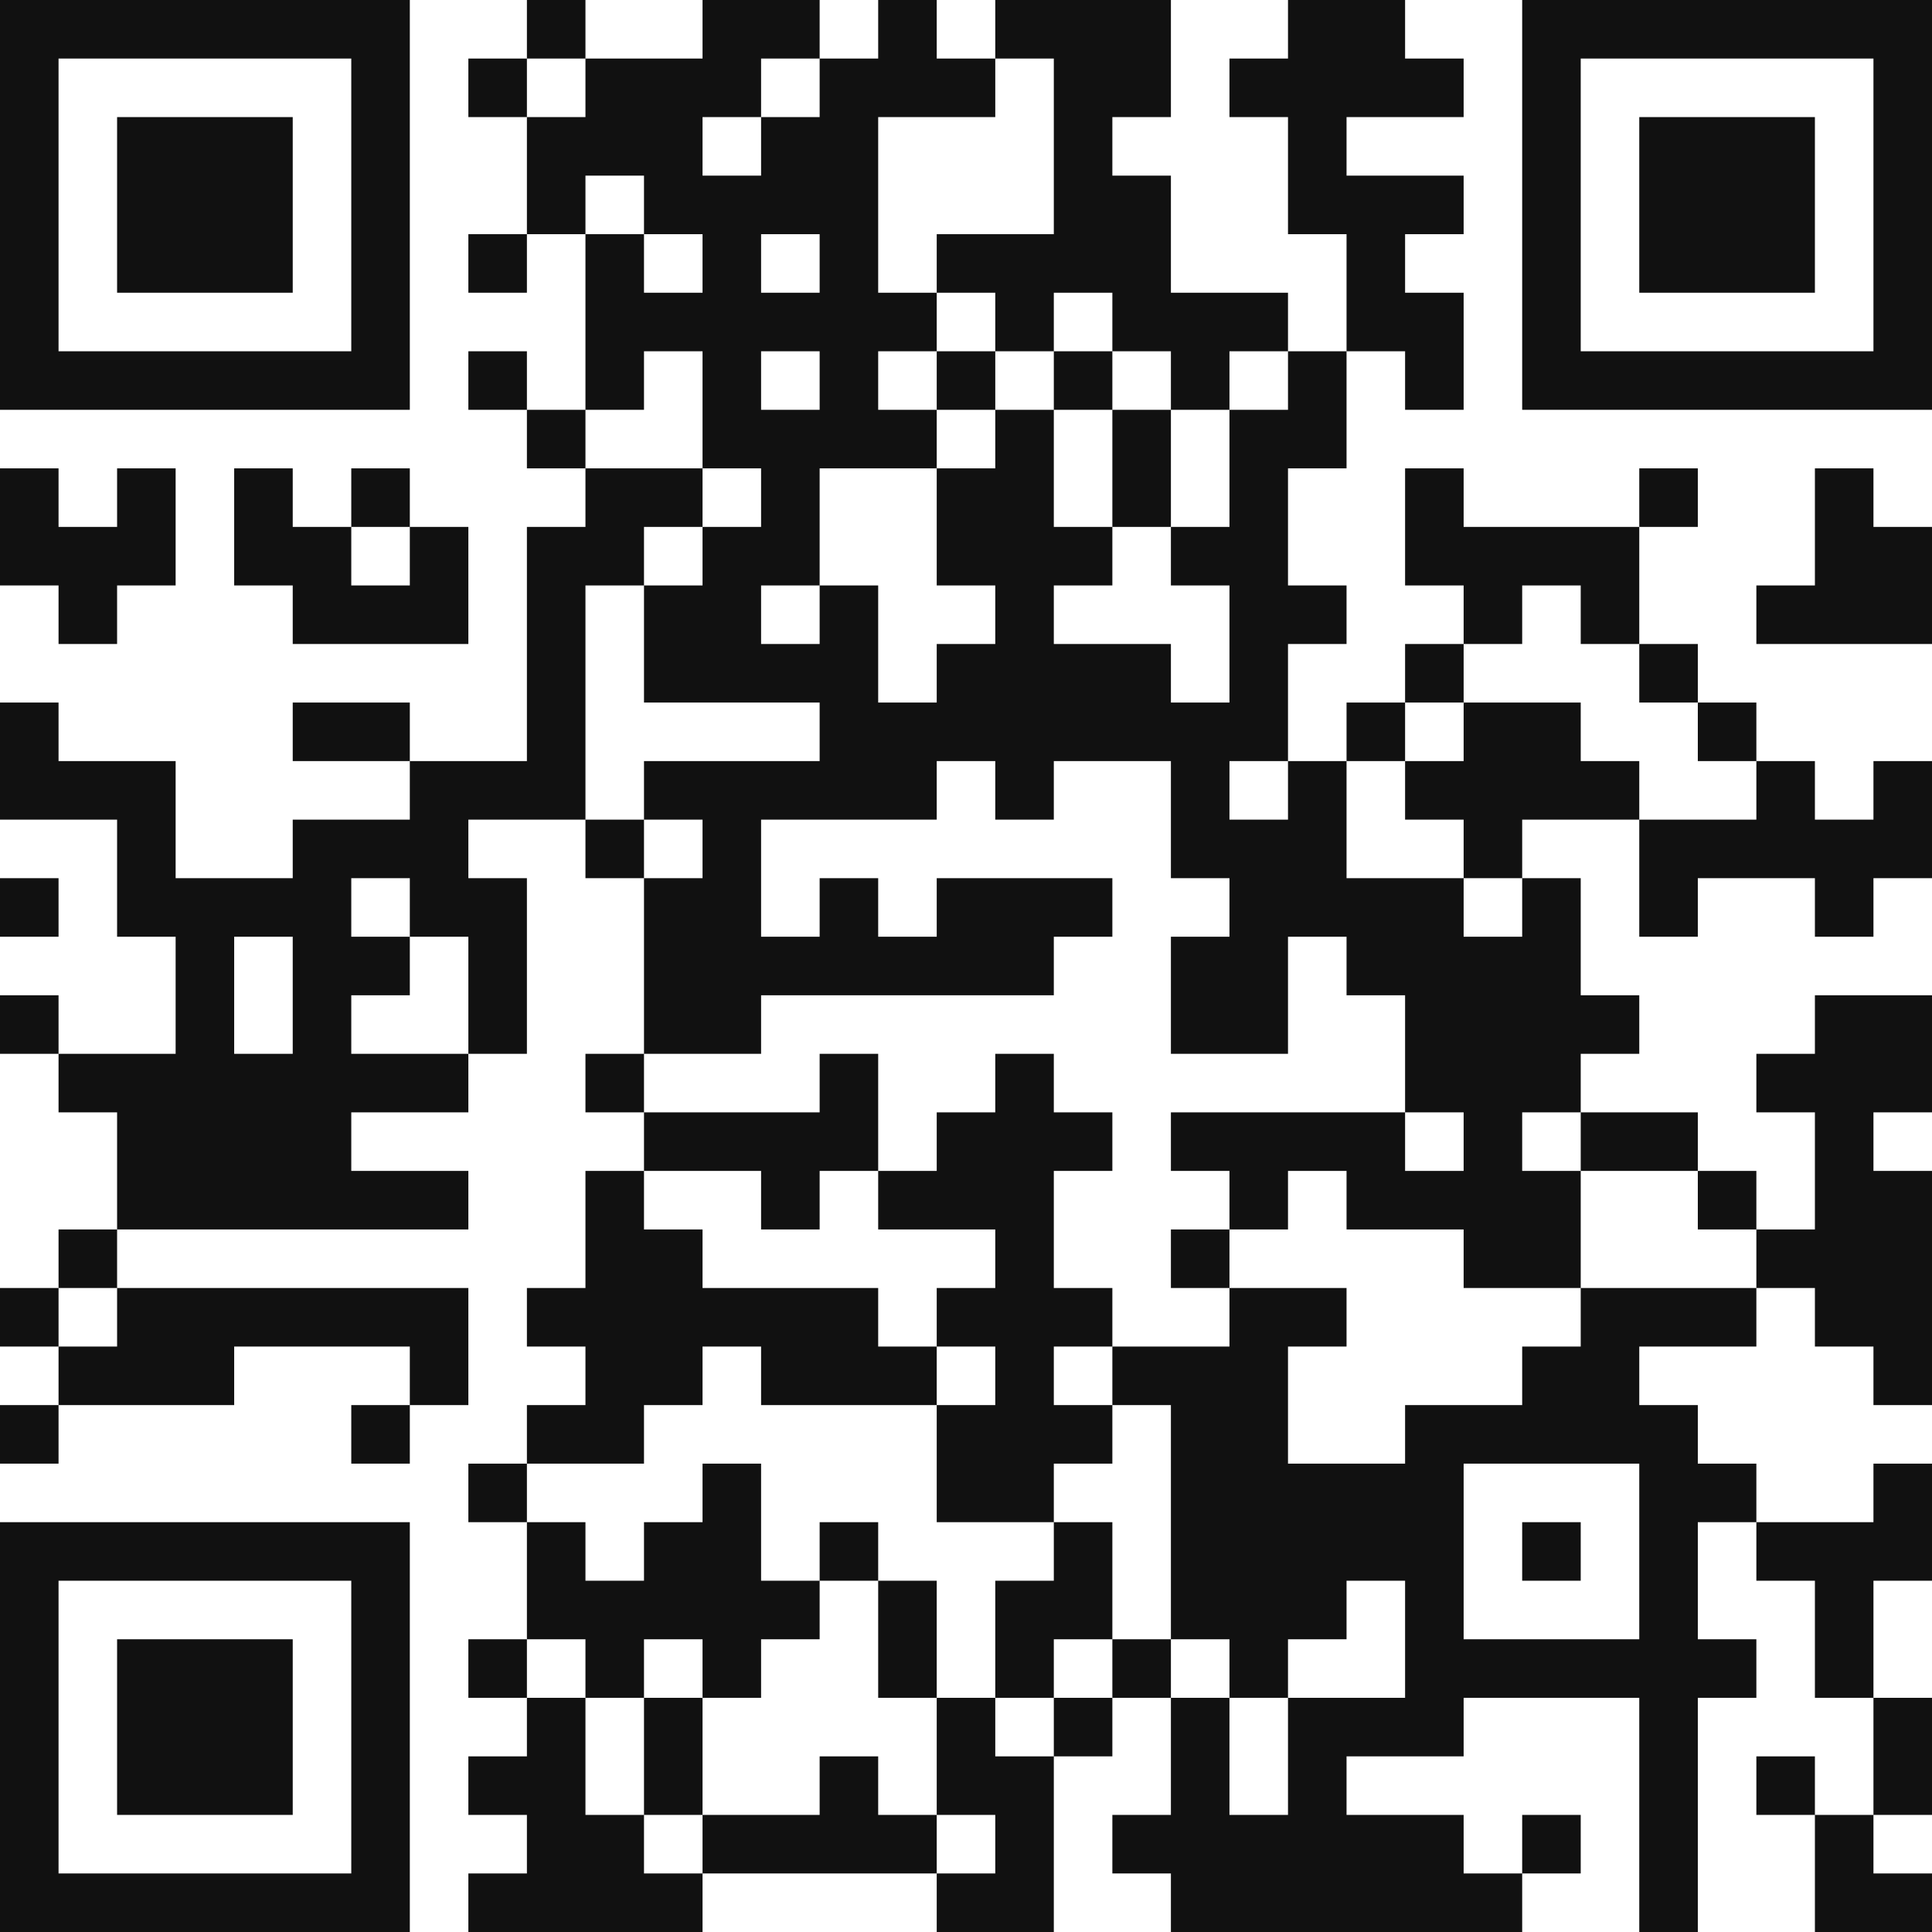
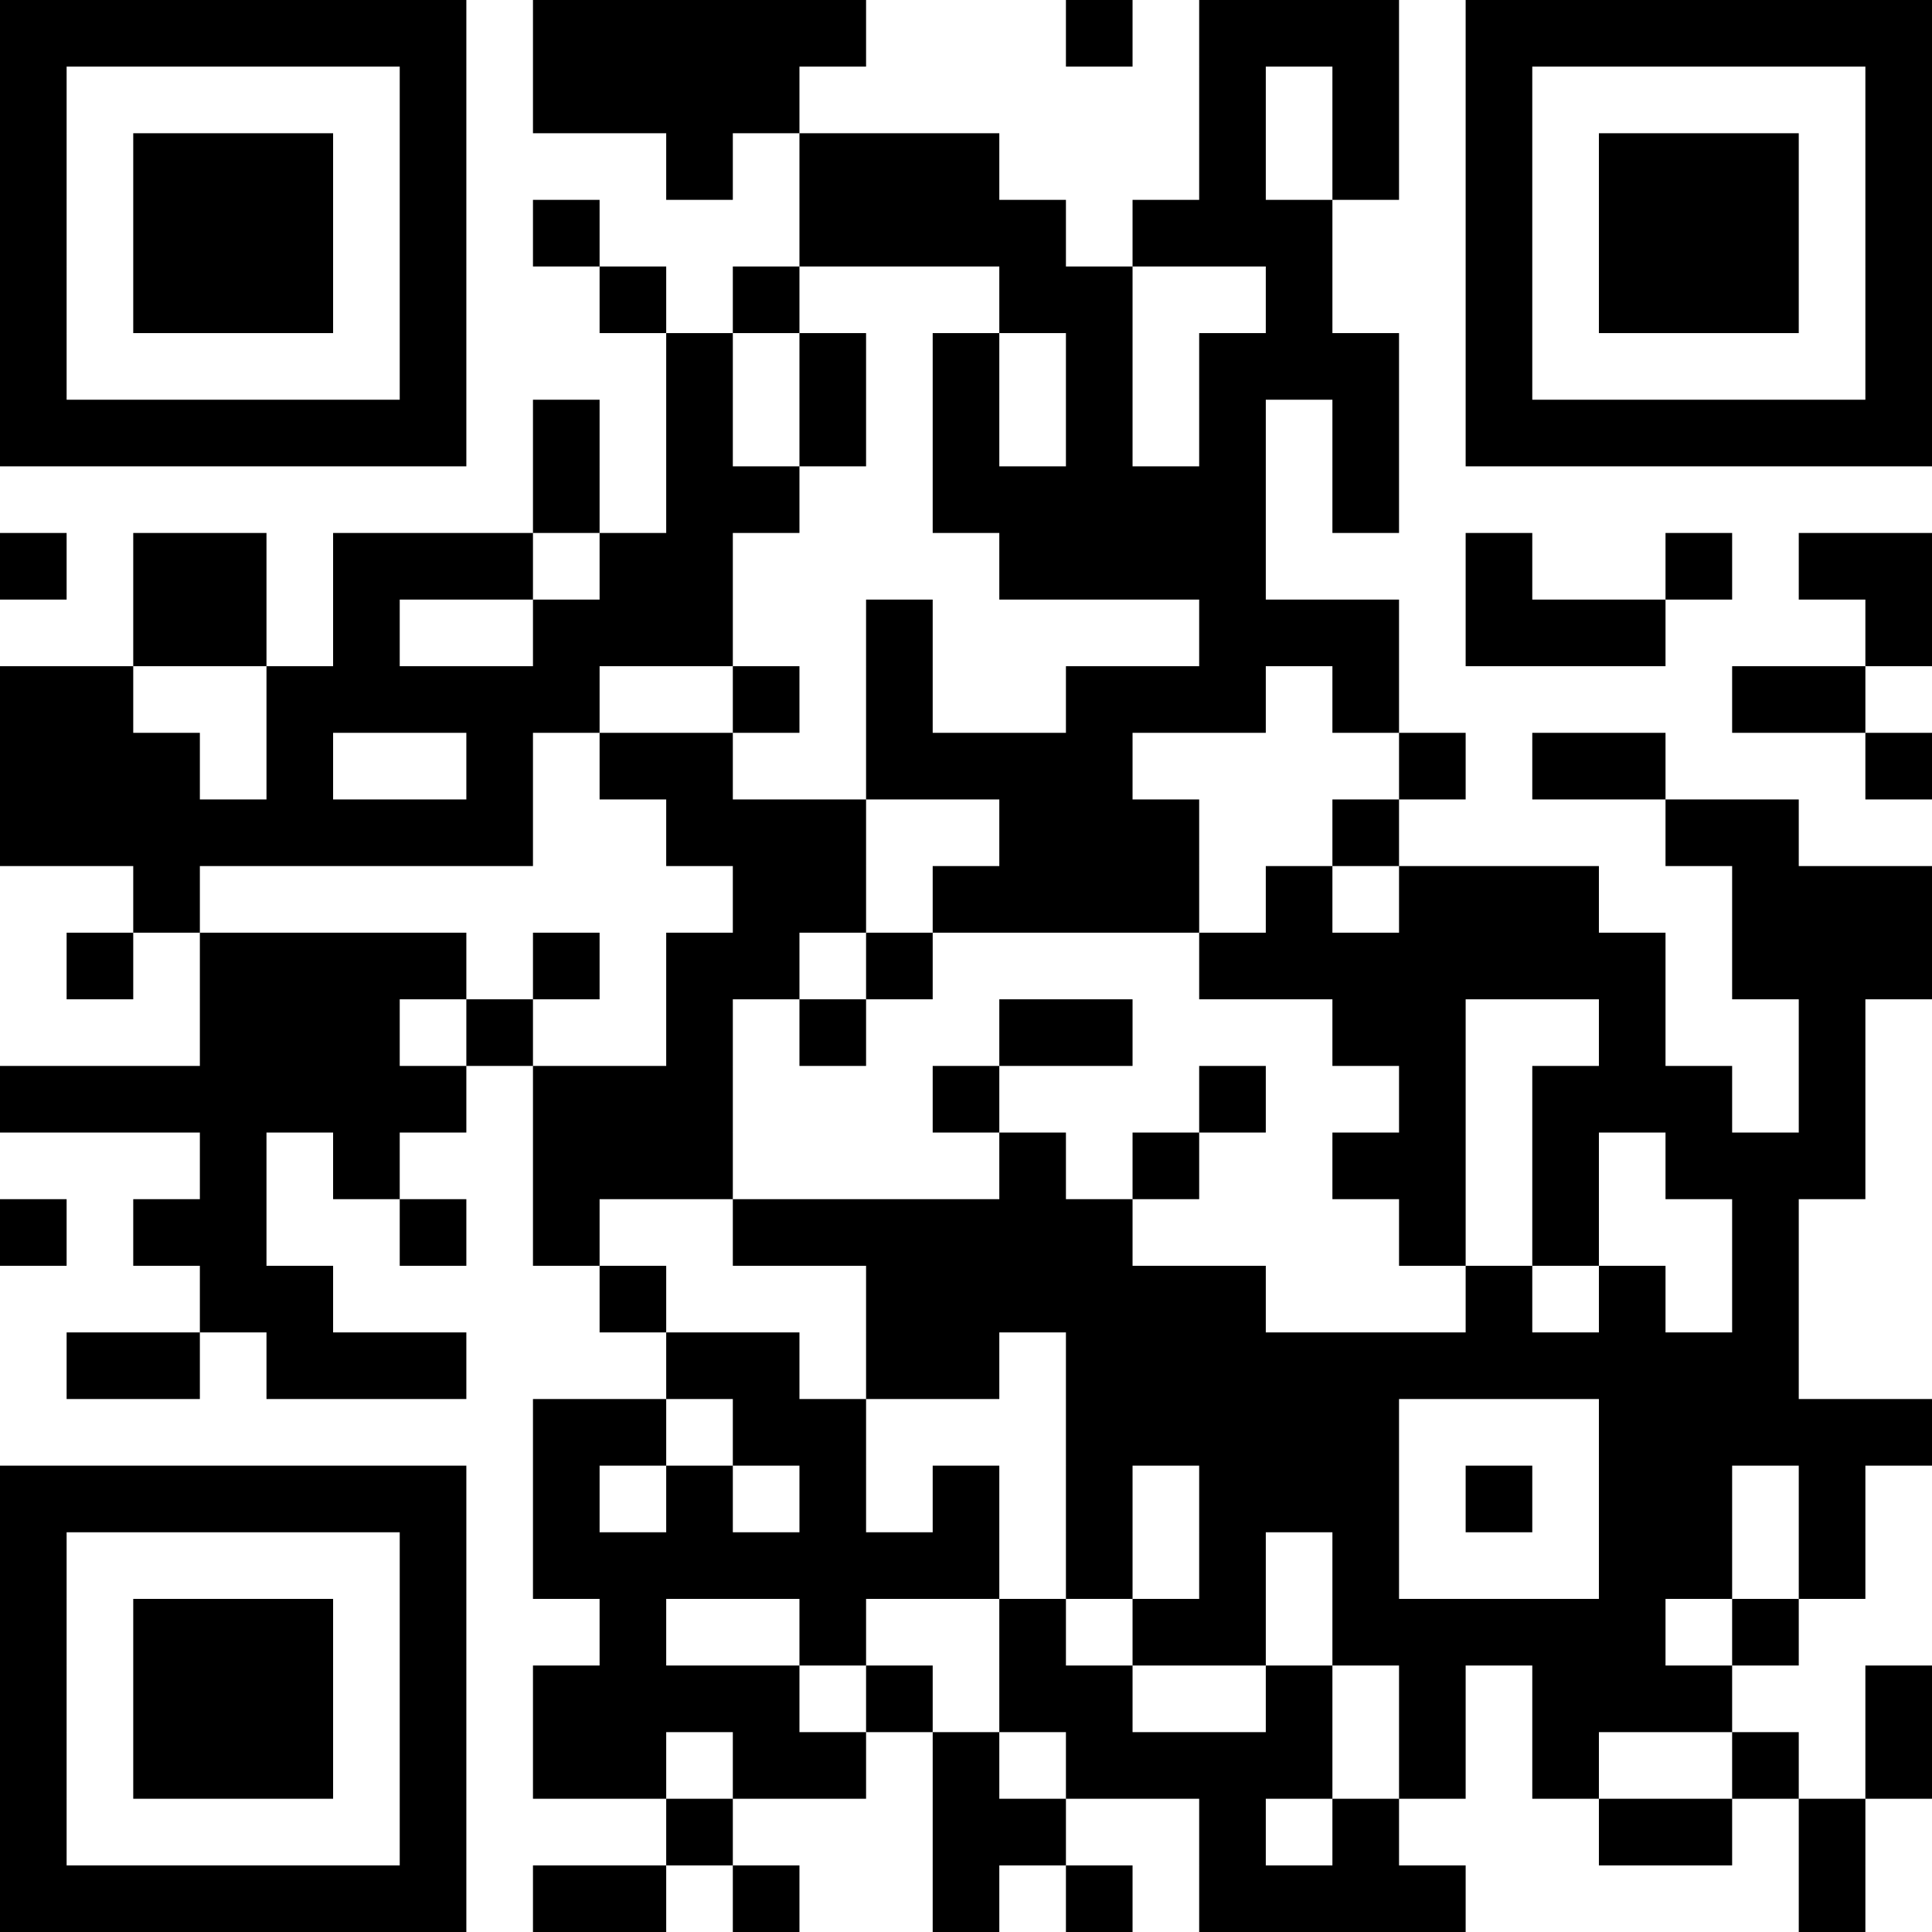
- <svg xmlns="http://www.w3.org/2000/svg" width="132" height="132" class="segno">
-   <path transform="scale(4)" class="qrline" stroke="#111" d="M0 0.5h7m2 0h1m2 0h2m1 0h1m1 0h3m2 0h2m2 0h7m-33 1h1m5 0h1m1 0h1m1 0h3m1 0h3m1 0h2m1 0h4m1 0h1m5 0h1m-33 1h1m1 0h3m1 0h1m2 0h3m1 0h2m3 0h1m3 0h1m3 0h1m1 0h3m1 0h1m-33 1h1m1 0h3m1 0h1m2 0h1m1 0h4m3 0h2m2 0h3m1 0h1m1 0h3m1 0h1m-33 1h1m1 0h3m1 0h1m1 0h1m1 0h1m1 0h1m1 0h1m1 0h4m3 0h1m2 0h1m1 0h3m1 0h1m-33 1h1m5 0h1m3 0h6m1 0h1m1 0h3m1 0h2m1 0h1m5 0h1m-33 1h7m1 0h1m1 0h1m1 0h1m1 0h1m1 0h1m1 0h1m1 0h1m1 0h1m1 0h1m1 0h7m-24 1h1m2 0h4m1 0h1m1 0h1m1 0h2m-23 1h1m1 0h1m1 0h1m1 0h1m3 0h2m1 0h1m2 0h2m1 0h1m1 0h1m2 0h1m3 0h1m2 0h1m-32 1h3m1 0h2m1 0h1m1 0h2m1 0h2m2 0h3m1 0h2m2 0h4m3 0h2m-32 1h1m3 0h3m1 0h1m1 0h2m1 0h1m2 0h1m3 0h2m2 0h1m1 0h1m2 0h3m-24 1h1m1 0h4m1 0h4m1 0h1m2 0h1m3 0h1m-29 1h1m4 0h2m2 0h1m4 0h8m1 0h1m1 0h2m2 0h1m-30 1h3m4 0h3m1 0h5m1 0h1m2 0h1m1 0h1m1 0h4m2 0h1m1 0h1m-31 1h1m2 0h3m2 0h1m1 0h1m7 0h3m2 0h1m2 0h5m-33 1h1m1 0h4m1 0h2m2 0h2m1 0h1m1 0h3m2 0h4m1 0h1m1 0h1m2 0h1m-29 1h1m1 0h2m1 0h1m2 0h7m2 0h2m1 0h4m-27 1h1m2 0h1m1 0h1m2 0h1m2 0h2m7 0h2m2 0h4m3 0h2m-32 1h7m2 0h1m3 0h1m2 0h1m6 0h3m3 0h3m-31 1h4m5 0h4m1 0h3m1 0h4m1 0h1m1 0h2m2 0h1m-30 1h6m2 0h1m2 0h1m1 0h3m3 0h1m1 0h4m2 0h1m1 0h2m-32 1h1m8 0h2m5 0h1m2 0h1m4 0h2m3 0h3m-33 1h1m1 0h6m1 0h6m1 0h3m2 0h2m4 0h3m1 0h2m-32 1h3m3 0h1m2 0h2m1 0h3m1 0h1m1 0h3m4 0h2m4 0h1m-33 1h1m5 0h1m2 0h2m5 0h3m1 0h2m2 0h5m-21 1h1m3 0h1m3 0h2m2 0h5m3 0h2m2 0h1m-33 1h7m2 0h1m1 0h2m1 0h1m3 0h1m1 0h5m1 0h1m1 0h1m1 0h3m-33 1h1m5 0h1m2 0h5m1 0h1m1 0h2m1 0h3m1 0h1m3 0h1m2 0h1m-32 1h1m1 0h3m1 0h1m1 0h1m1 0h1m1 0h1m2 0h1m1 0h1m1 0h1m1 0h1m2 0h6m1 0h1m-32 1h1m1 0h3m1 0h1m2 0h1m1 0h1m4 0h1m1 0h1m1 0h1m1 0h3m3 0h1m3 0h1m-33 1h1m1 0h3m1 0h1m1 0h2m1 0h1m2 0h1m1 0h2m2 0h1m1 0h1m5 0h1m1 0h1m1 0h1m-33 1h1m5 0h1m2 0h2m1 0h4m1 0h1m1 0h6m1 0h1m1 0h1m2 0h1m-32 1h7m1 0h4m4 0h2m2 0h6m2 0h1m2 0h2" />
+ <svg xmlns="http://www.w3.org/2000/svg" width="116" height="116" class="segno">
+   <path transform="scale(4)" class="qrline" stroke="#000" d="M0 0.5h7m1 0h5m3 0h1m1 0h3m1 0h7m-29 1h1m5 0h1m1 0h4m6 0h1m1 0h1m1 0h1m5 0h1m-29 1h1m1 0h3m1 0h1m3 0h1m1 0h3m3 0h1m1 0h1m1 0h1m1 0h3m1 0h1m-29 1h1m1 0h3m1 0h1m1 0h1m3 0h4m1 0h3m2 0h1m1 0h3m1 0h1m-29 1h1m1 0h3m1 0h1m2 0h1m1 0h1m3 0h2m2 0h1m2 0h1m1 0h3m1 0h1m-29 1h1m5 0h1m3 0h1m1 0h1m1 0h1m1 0h1m1 0h3m1 0h1m5 0h1m-29 1h7m1 0h1m1 0h1m1 0h1m1 0h1m1 0h1m1 0h1m1 0h1m1 0h7m-21 1h1m1 0h2m2 0h5m1 0h1m-21 1h1m1 0h2m1 0h3m1 0h2m4 0h4m3 0h1m2 0h1m1 0h2m-27 1h2m1 0h1m2 0h3m2 0h1m4 0h3m1 0h3m3 0h1m-29 1h2m2 0h5m2 0h1m1 0h1m2 0h3m1 0h1m5 0h2m-28 1h3m1 0h1m2 0h1m1 0h2m2 0h4m4 0h1m1 0h2m3 0h1m-29 1h8m2 0h3m2 0h3m2 0h1m4 0h2m-25 1h1m8 0h2m1 0h4m1 0h1m1 0h3m2 0h3m-28 1h1m1 0h4m1 0h1m1 0h2m1 0h1m4 0h7m1 0h3m-26 1h3m1 0h1m2 0h1m1 0h1m2 0h2m3 0h2m2 0h1m2 0h1m-28 1h7m1 0h3m3 0h1m3 0h1m2 0h1m1 0h3m1 0h1m-25 1h1m1 0h1m2 0h3m4 0h1m1 0h1m2 0h2m1 0h1m1 0h3m-28 1h1m1 0h2m2 0h1m1 0h1m2 0h6m4 0h1m1 0h1m2 0h1m-24 1h2m4 0h1m3 0h6m3 0h1m1 0h1m1 0h1m-26 1h2m1 0h3m3 0h2m1 0h2m1 0h11m-19 1h2m1 0h2m3 0h5m3 0h5m-29 1h7m1 0h1m1 0h1m1 0h1m1 0h1m1 0h1m1 0h3m1 0h1m1 0h2m1 0h1m-28 1h1m5 0h1m1 0h7m1 0h1m1 0h1m1 0h1m3 0h2m1 0h1m-28 1h1m1 0h3m1 0h1m2 0h1m2 0h1m2 0h1m1 0h2m1 0h5m1 0h1m-27 1h1m1 0h3m1 0h1m1 0h4m1 0h1m1 0h2m2 0h1m1 0h1m1 0h3m2 0h1m-29 1h1m1 0h3m1 0h1m1 0h2m1 0h2m1 0h1m1 0h4m1 0h1m1 0h1m2 0h1m1 0h1m-29 1h1m5 0h1m3 0h1m3 0h2m2 0h1m1 0h1m3 0h2m1 0h1m-28 1h7m1 0h2m1 0h1m2 0h1m1 0h1m1 0h4m5 0h1" />
</svg>
